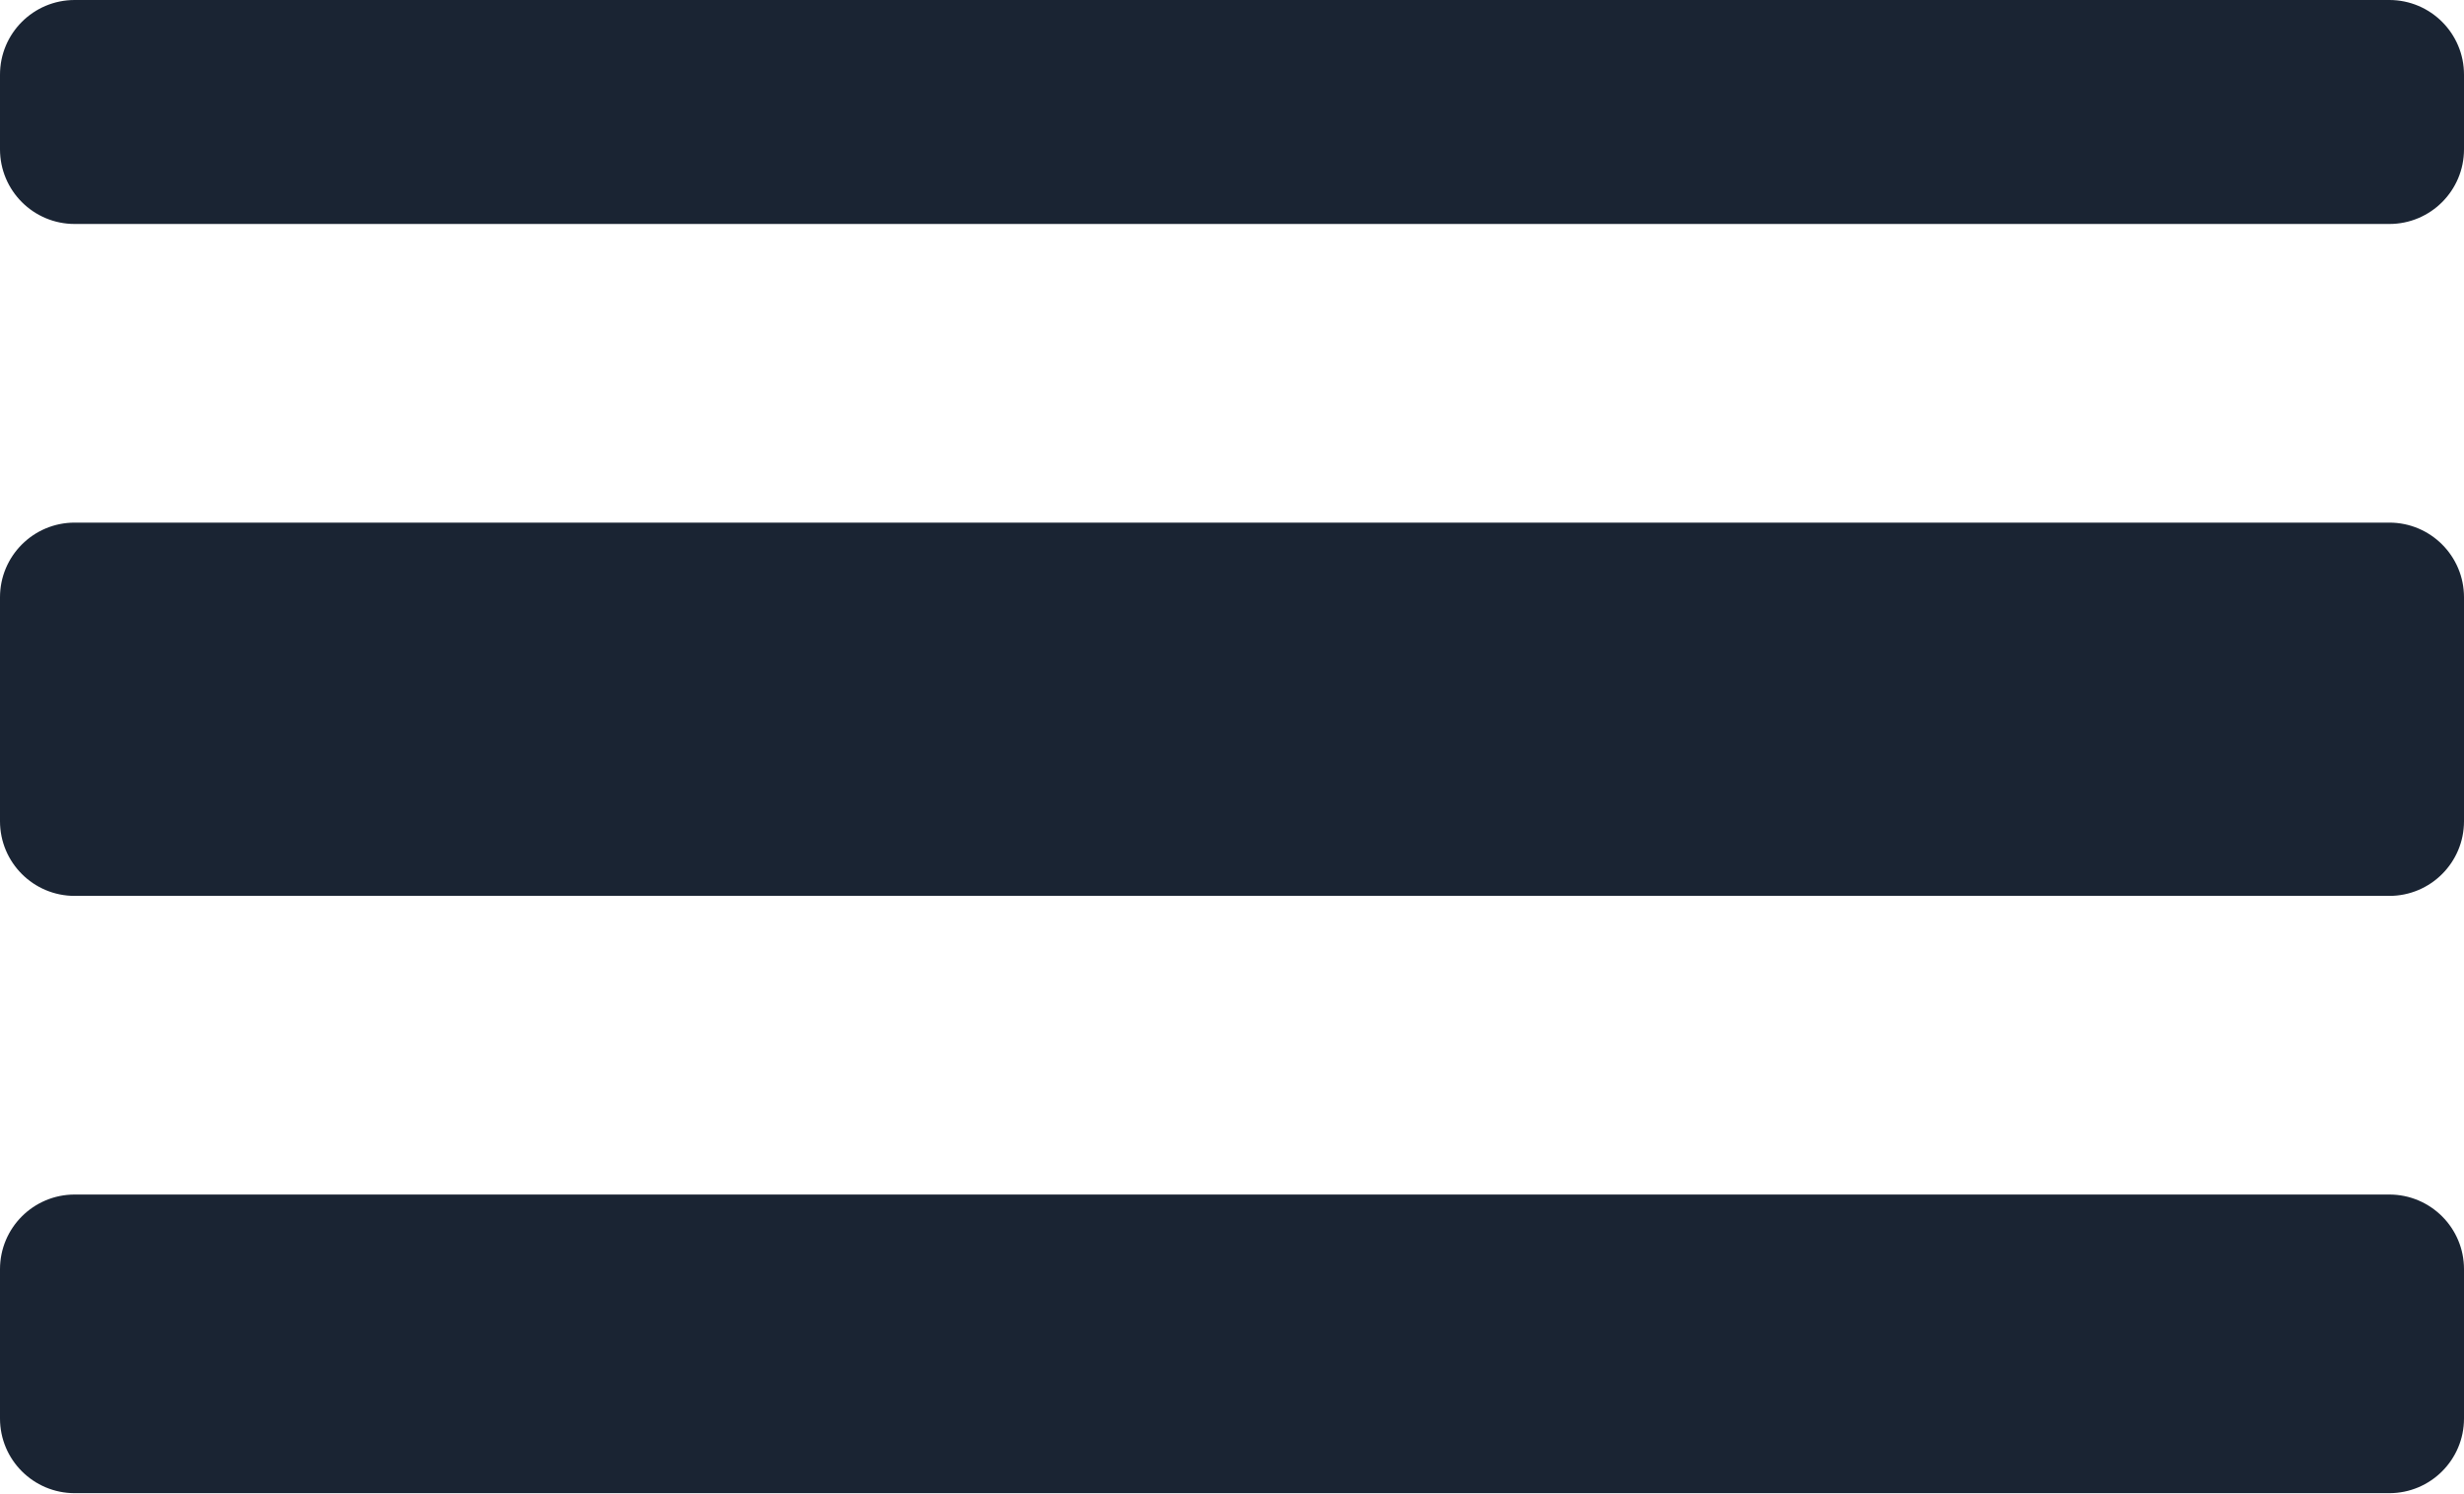
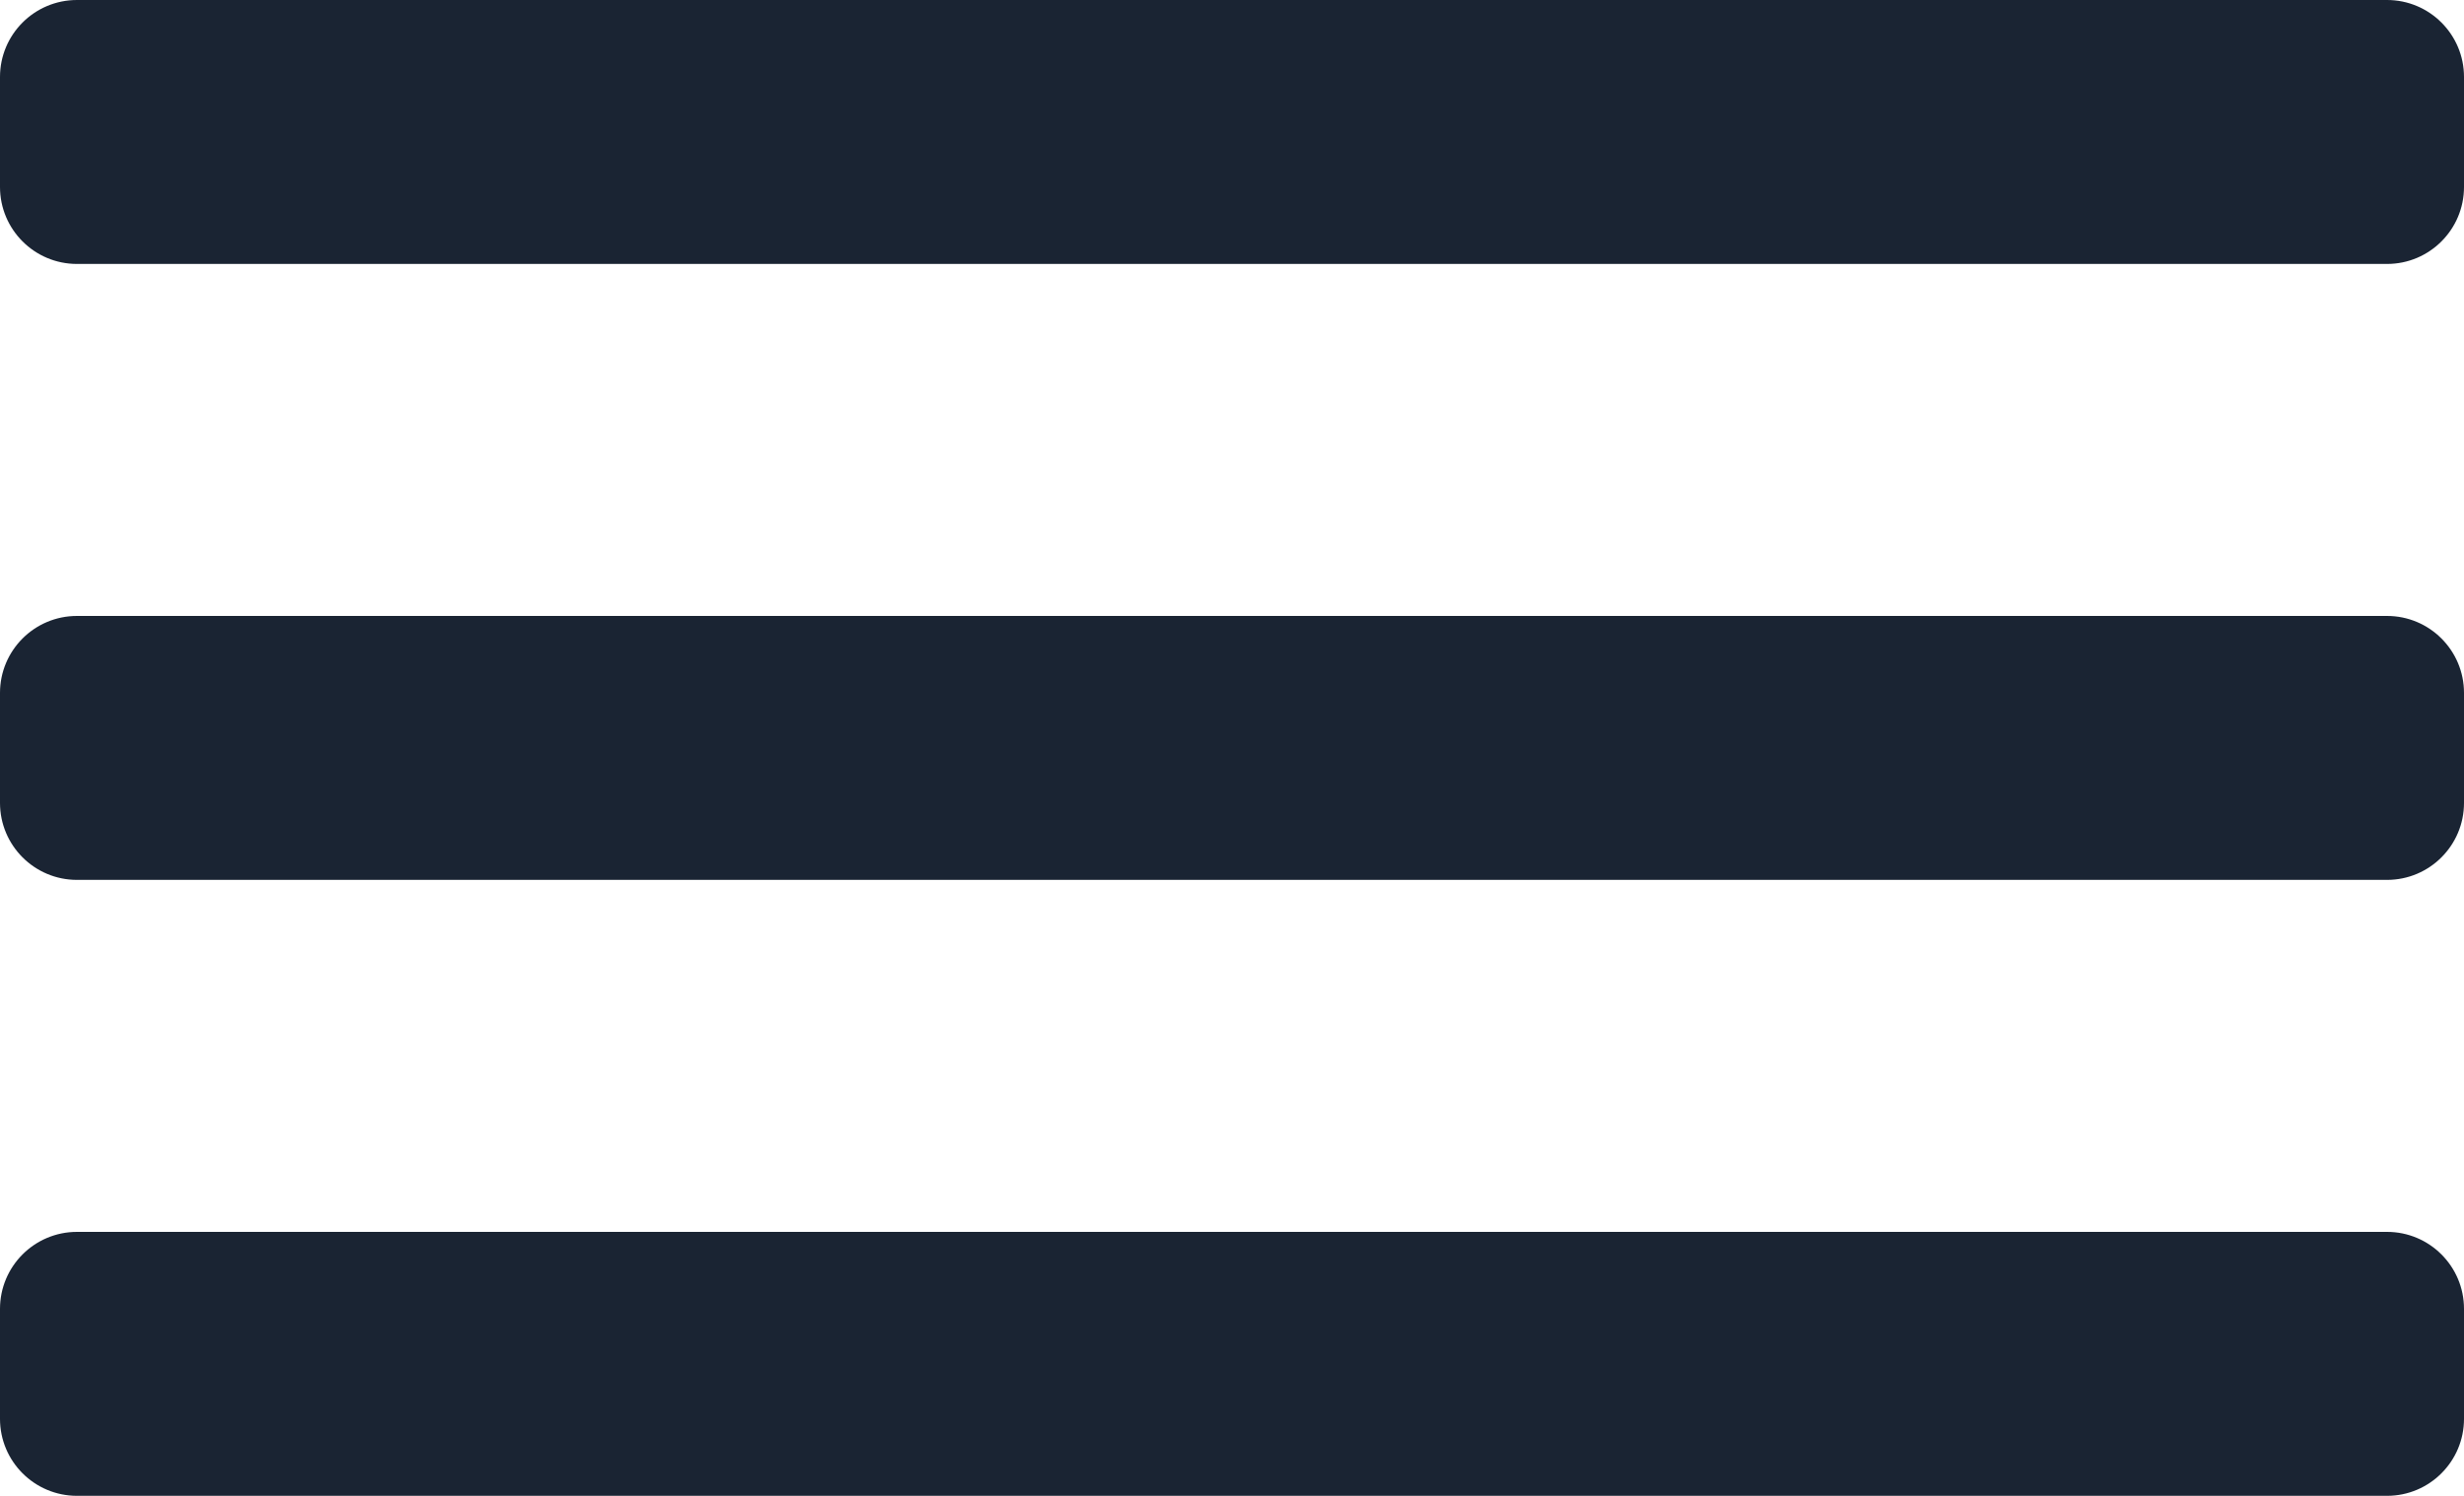
- <svg xmlns="http://www.w3.org/2000/svg" width="33" height="20" viewBox="0 0 33 20">
-   <g id="Group_415" data-name="Group 415" transform="translate(0.417 0.204)">
-     <g id="Group_7" data-name="Group 7" transform="translate(0 0)">
-       <g id="filter" transform="translate(0)">
-         <rect id="Rectangle_6" data-name="Rectangle 6" width="33" height="3" rx="1" transform="translate(-0.417 -0.204)" fill="#1a2433" />
-       </g>
+ <svg xmlns="http://www.w3.org/2000/svg" id="Group_299" data-name="Group 299" width="32.008" height="19.433" viewBox="0 0 32.008 19.433">
+   <g id="Group_7" data-name="Group 7" transform="translate(0)">
+     <g id="filter">
+       <rect id="Rectangle_6" data-name="Rectangle 6" width="32.008" height="3.429" rx="1" fill="#1a2433" />
    </g>
-     <g id="Group_122" data-name="Group 122" transform="translate(0 7.059)">
-       <g id="filter-2" data-name="filter" transform="translate(0 0)">
-         <rect id="Rectangle_6-2" data-name="Rectangle 6" width="33" height="5" rx="1" transform="translate(-0.417 -0.263)" fill="#1a2433" />
-       </g>
+   </g>
+   <g id="Group_122" data-name="Group 122" transform="translate(0 8.002)">
+     <g id="filter-2" data-name="filter">
+       <rect id="Rectangle_6-2" data-name="Rectangle 6" width="32.008" height="3.429" rx="1" fill="#1a2433" />
    </g>
-     <g id="Group_123" data-name="Group 123" transform="translate(0 16.136)">
-       <g id="filter-3" data-name="filter" transform="translate(0 0)">
-         <rect id="Rectangle_6-3" data-name="Rectangle 6" width="33" height="4" rx="1" transform="translate(-0.417 -0.34)" fill="#1a2433" />
-       </g>
+   </g>
+   <g id="Group_123" data-name="Group 123" transform="translate(0 16.004)">
+     <g id="filter-3" data-name="filter" transform="translate(0 0)">
+       <rect id="Rectangle_6-3" data-name="Rectangle 6" width="32.008" height="3.429" rx="1" fill="#1a2433" />
    </g>
  </g>
</svg>
